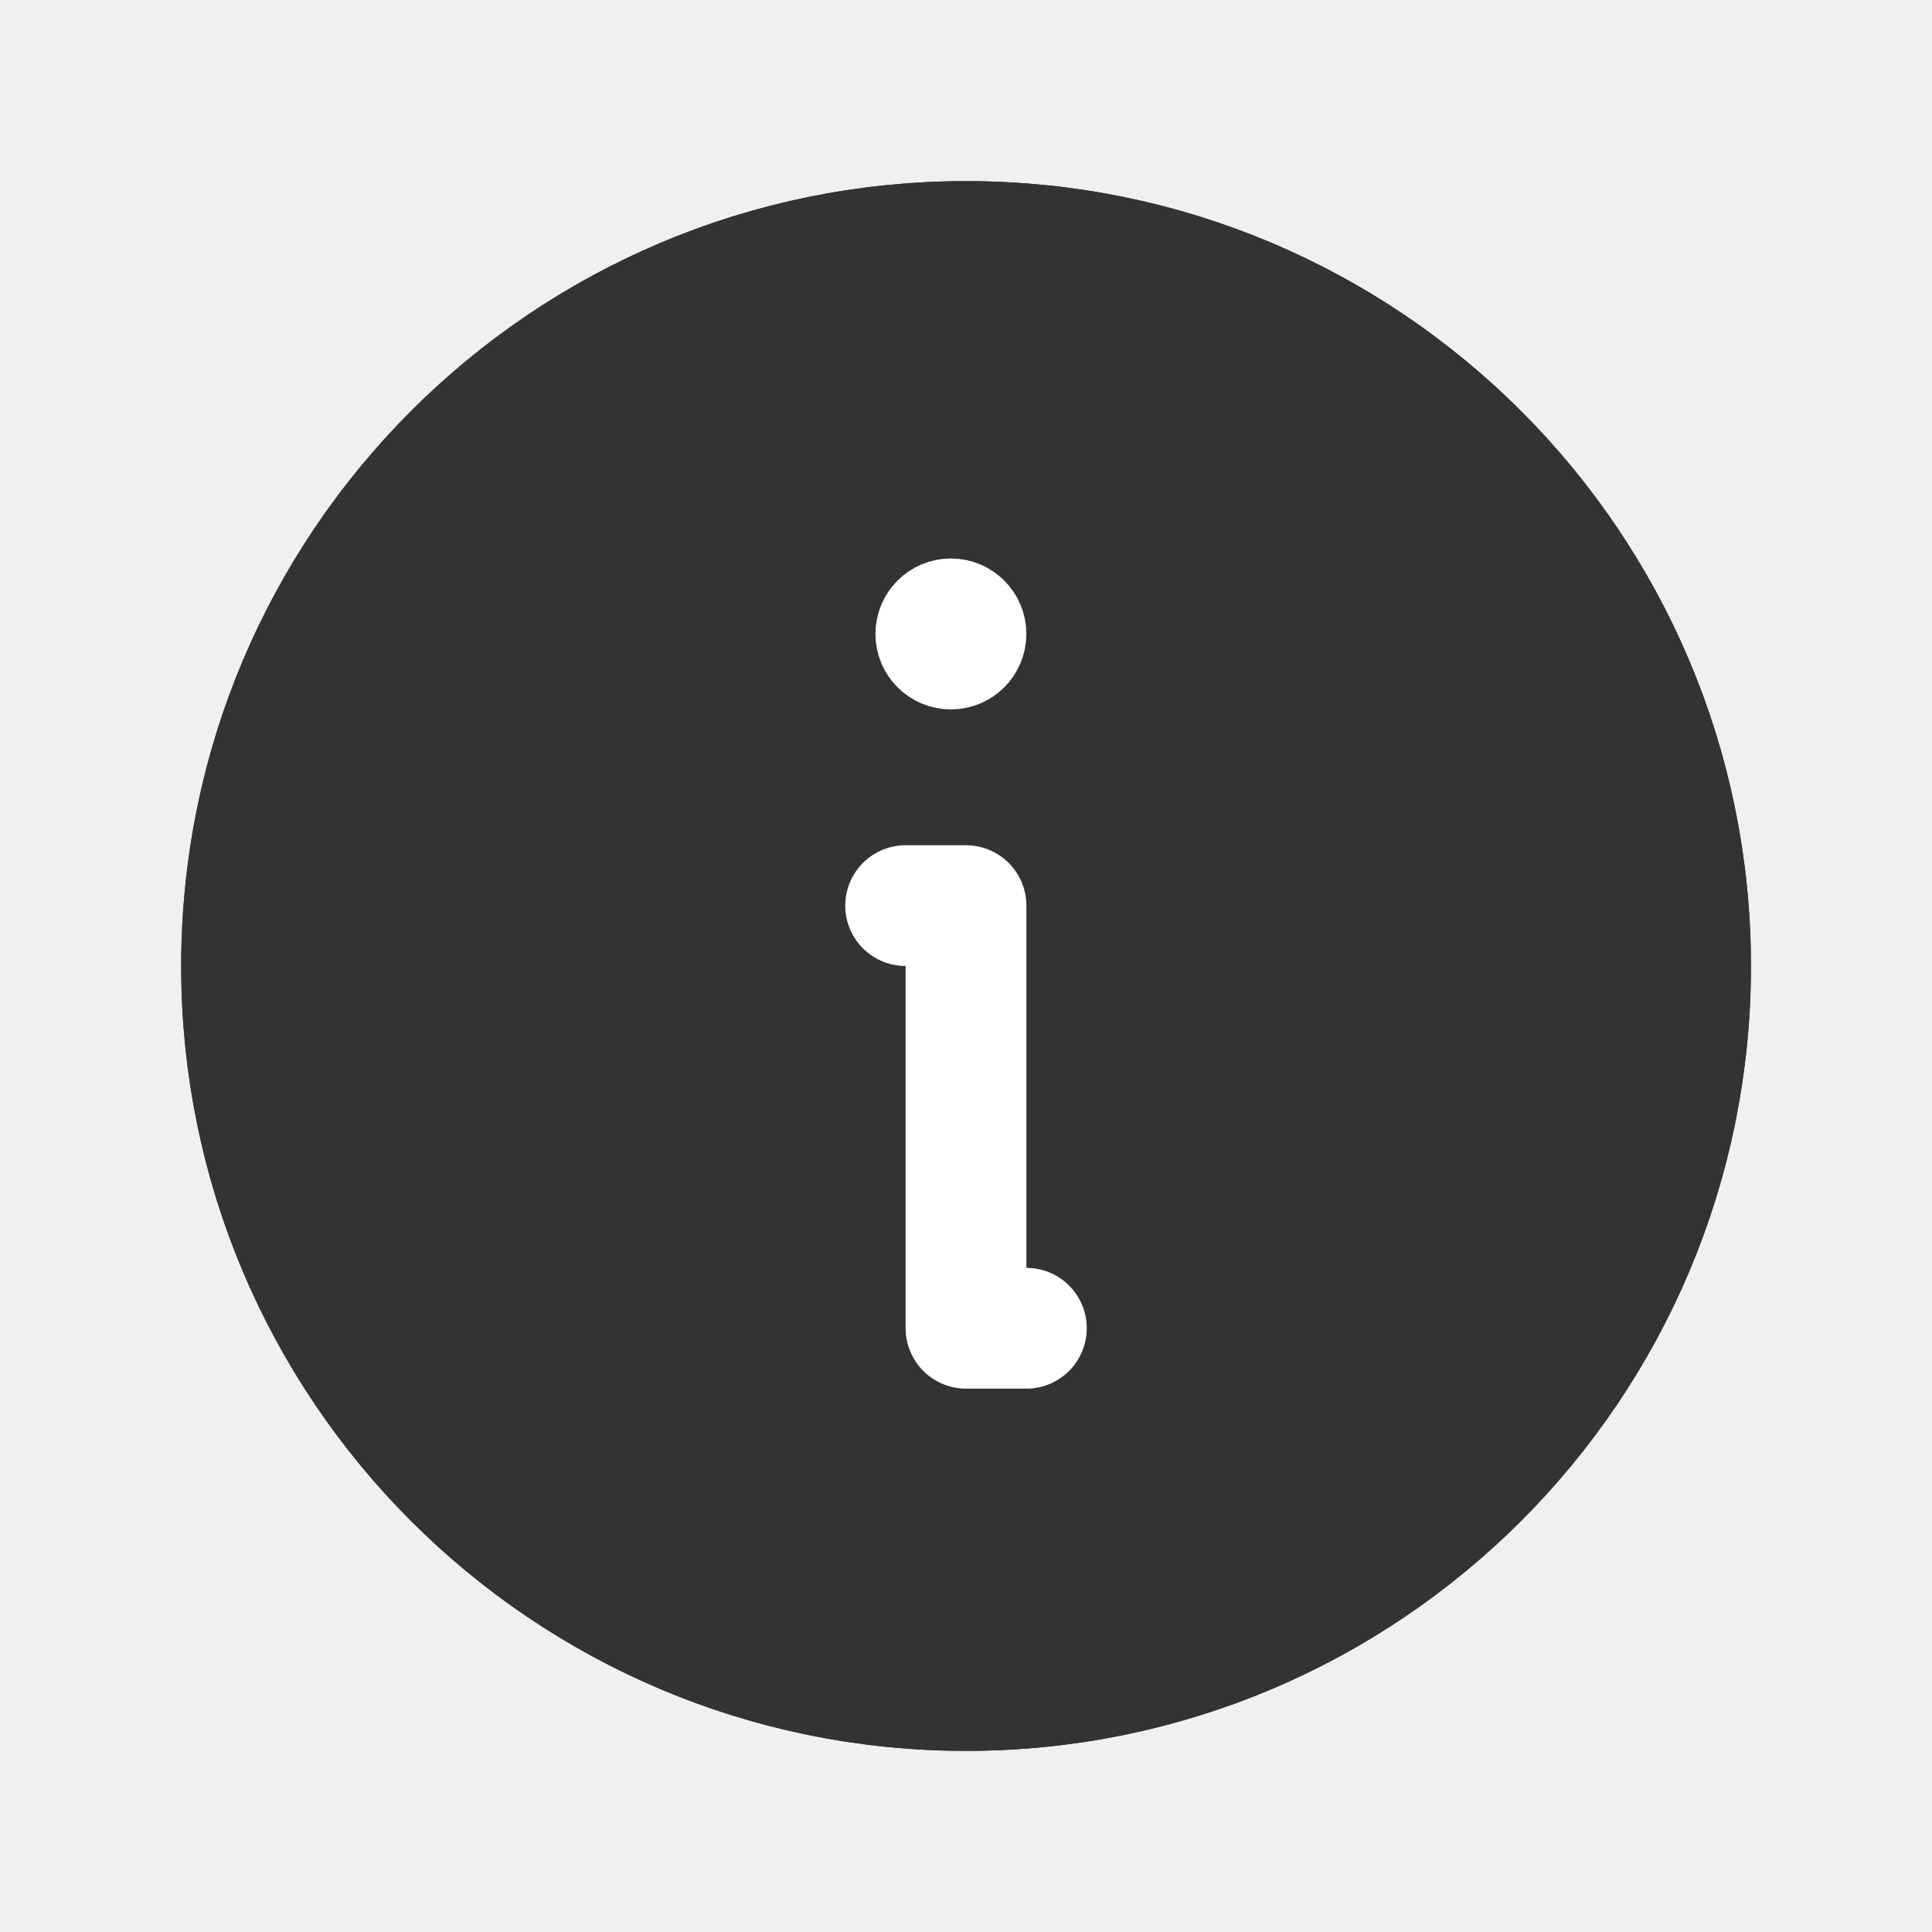
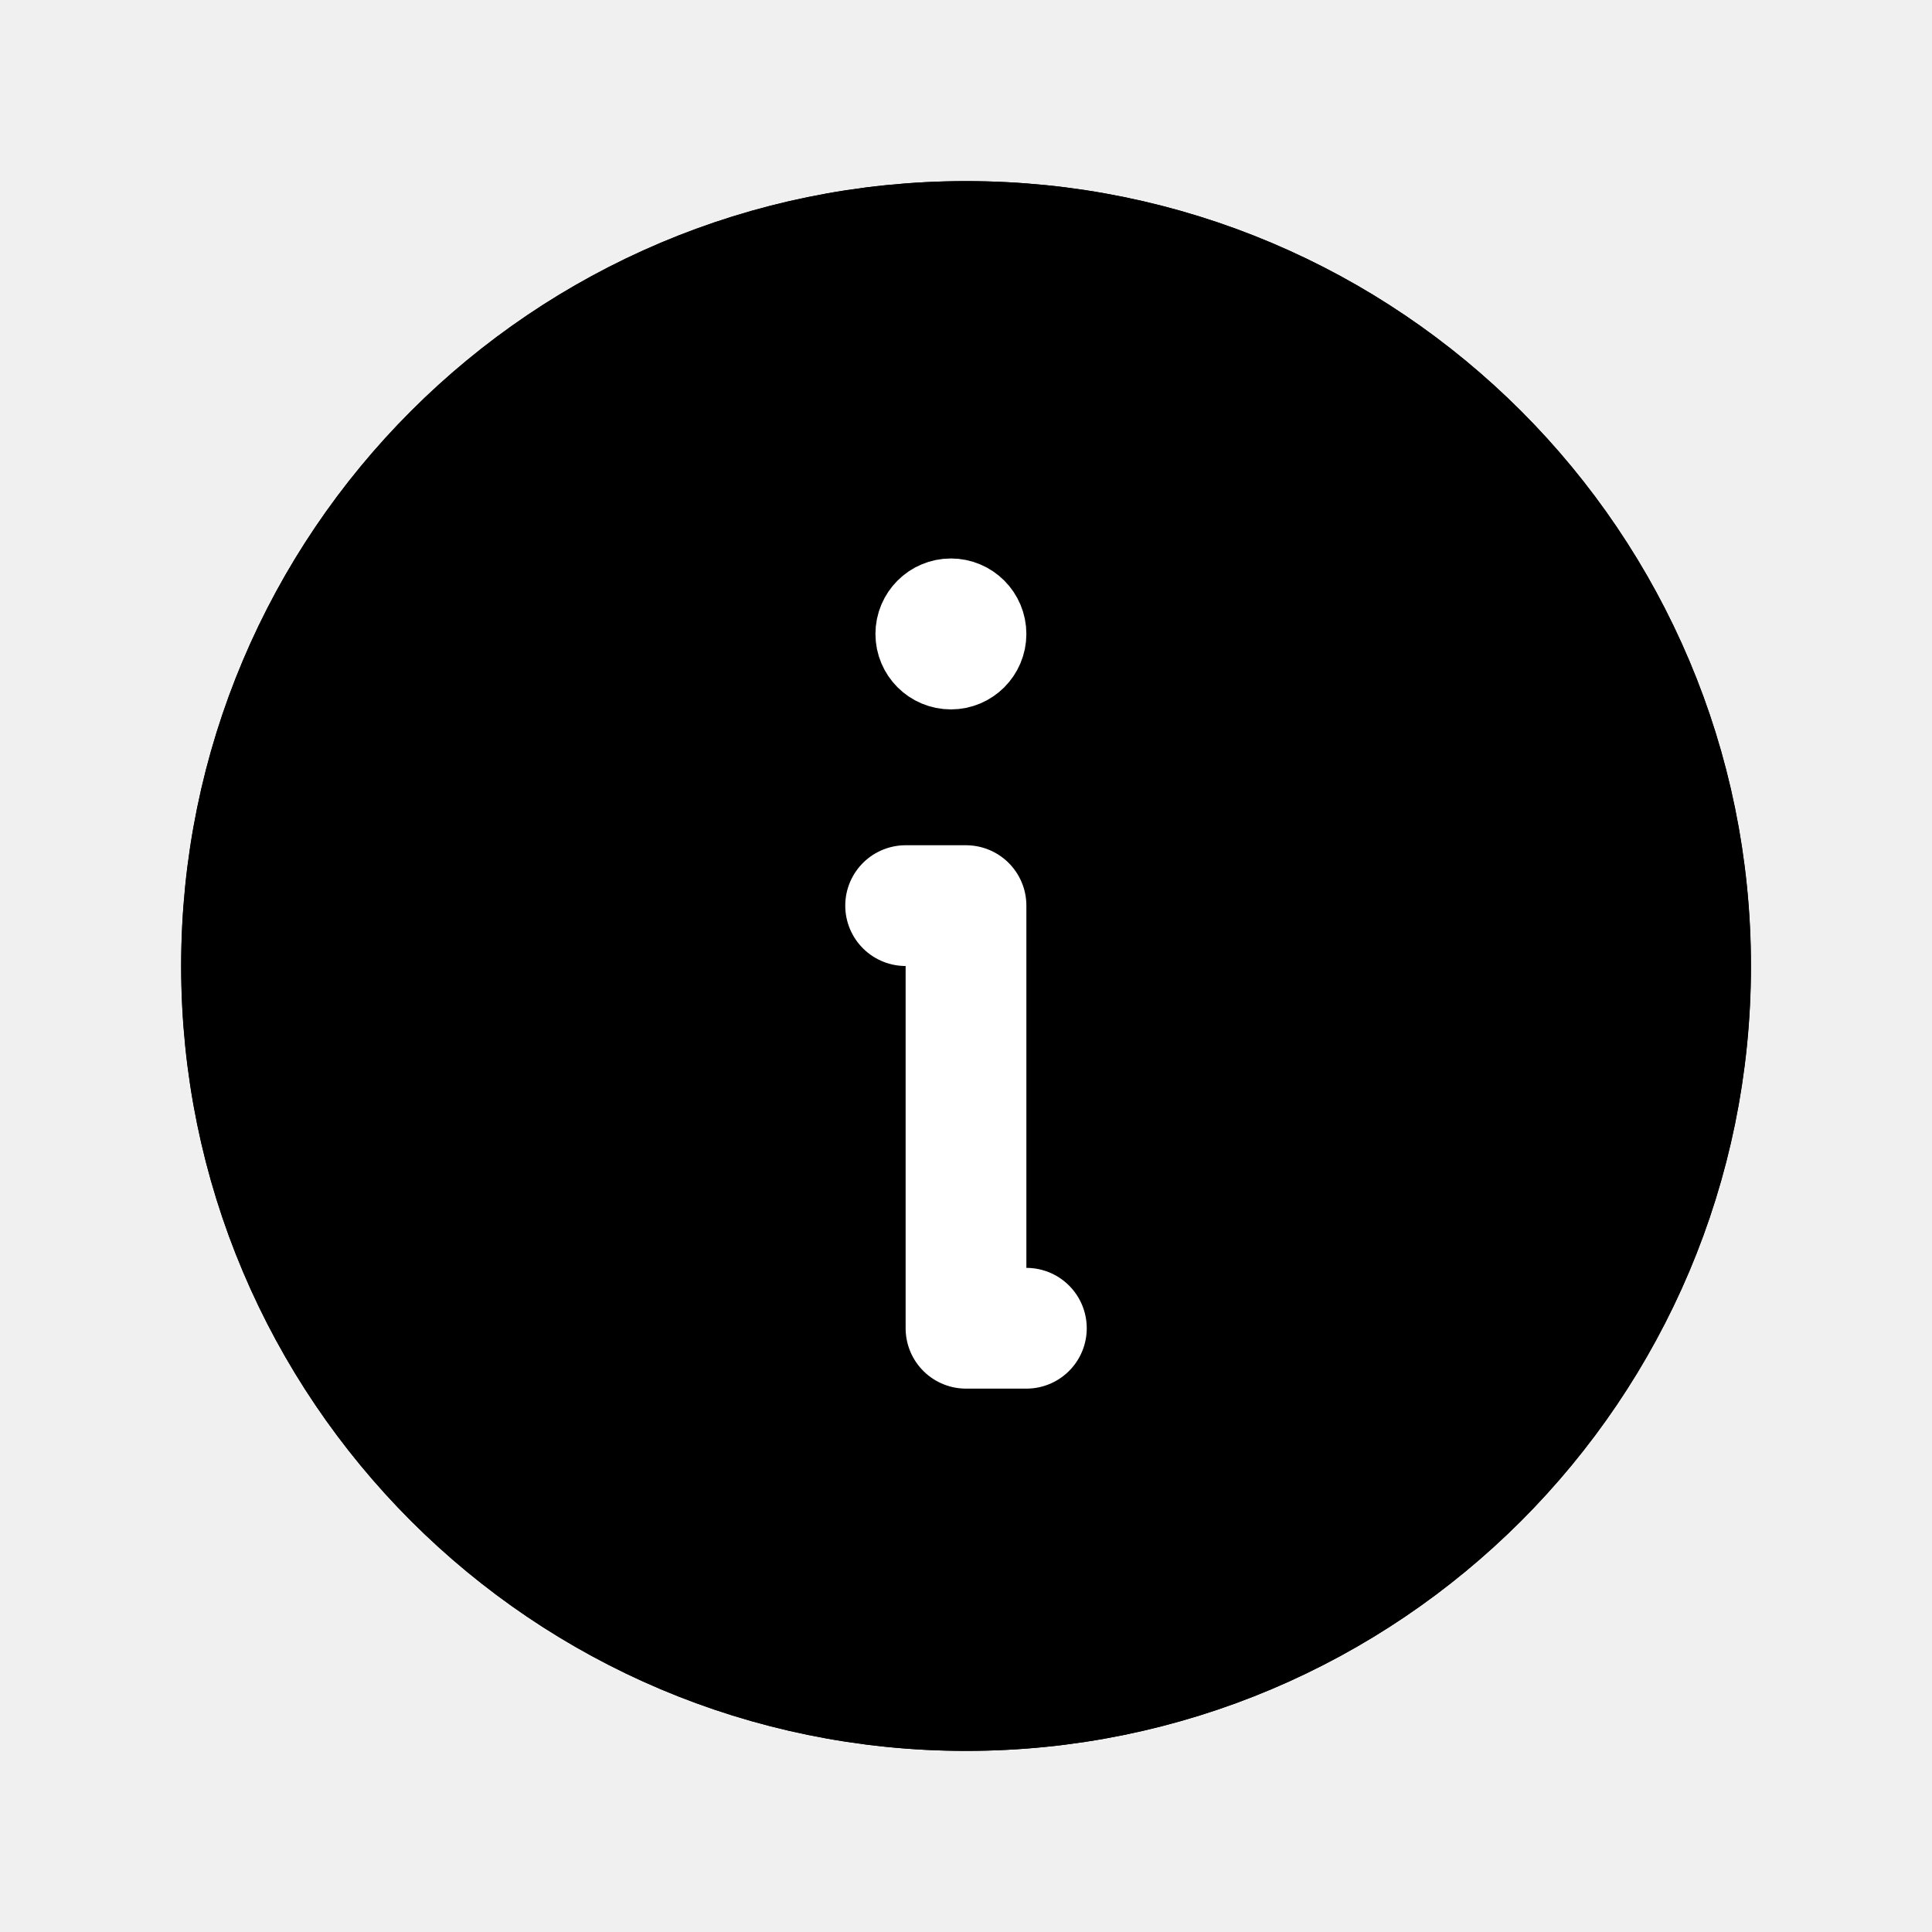
<svg xmlns="http://www.w3.org/2000/svg" width="16" height="16" viewBox="0 0 16 16" fill="none">
-   <path d="M8.001 14C11.314 14 14.001 11.314 14.001 8C14.001 4.686 11.314 2 8.001 2C4.687 2 2.001 4.686 2.001 8C2.001 11.314 4.687 14 8.001 14Z" fill="#333333" stroke="#333333" stroke-linecap="round" stroke-linejoin="round" />
-   <path d="M8 14C11.314 14 14 11.314 14 8C14 4.686 11.314 2 8 2C4.686 2 2 4.686 2 8C2 11.314 4.686 14 8 14Z" stroke="#333333" stroke-linecap="round" stroke-linejoin="round" />
+   <path d="M8.001 14C11.314 14 14.001 11.314 14.001 8C14.001 4.686 11.314 2 8.001 2C4.687 2 2.001 4.686 2.001 8C2.001 11.314 4.687 14 8.001 14Z" fill="currentColor" stroke="currentColor" stroke-linecap="round" stroke-linejoin="round" />
+   <path d="M8 14C11.314 14 14 11.314 14 8C14 4.686 11.314 2 8 2C4.686 2 2 4.686 2 8C2 11.314 4.686 14 8 14Z" stroke="currentColor" stroke-linecap="round" stroke-linejoin="round" />
  <path d="M7.5 7.5H8L8 11H8.5" stroke="white" stroke-linecap="round" stroke-linejoin="round" />
  <path d="M8.125 5.25C8.125 5.388 8.013 5.5 7.875 5.5C7.737 5.5 7.625 5.388 7.625 5.25C7.625 5.112 7.737 5 7.875 5C8.013 5 8.125 5.112 8.125 5.25Z" fill="white" stroke="white" stroke-width="0.75" />
</svg>
